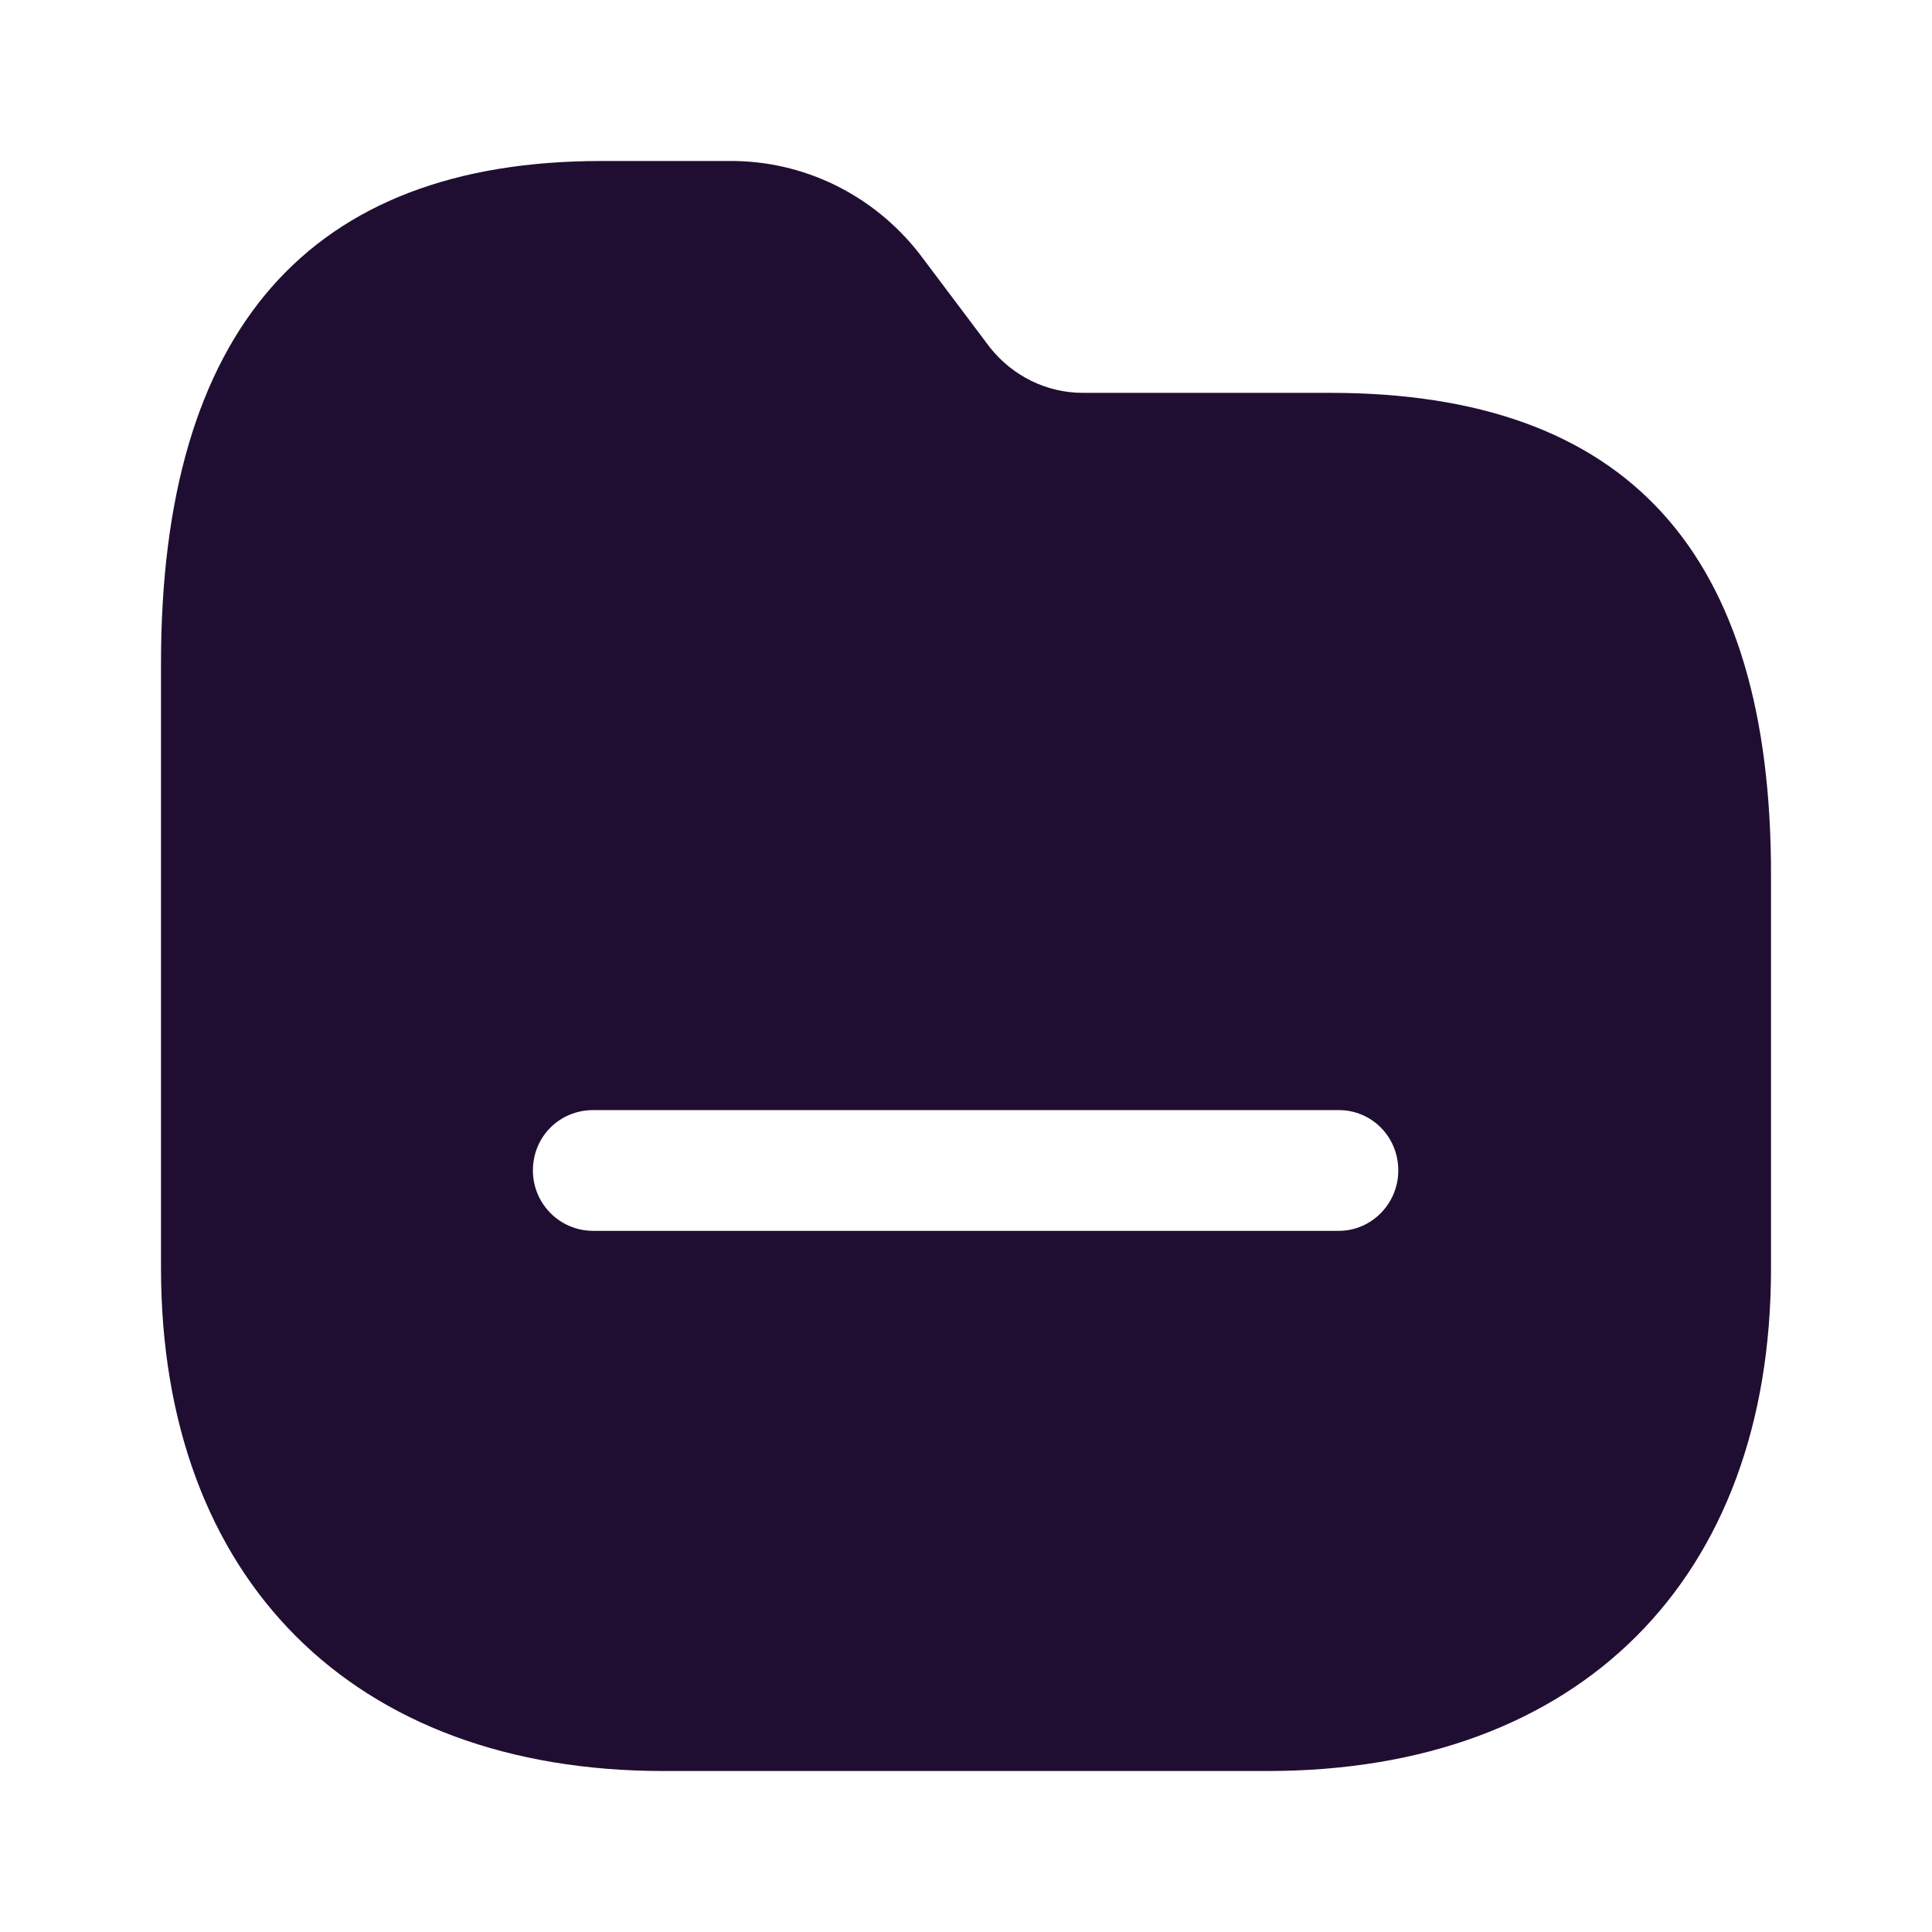
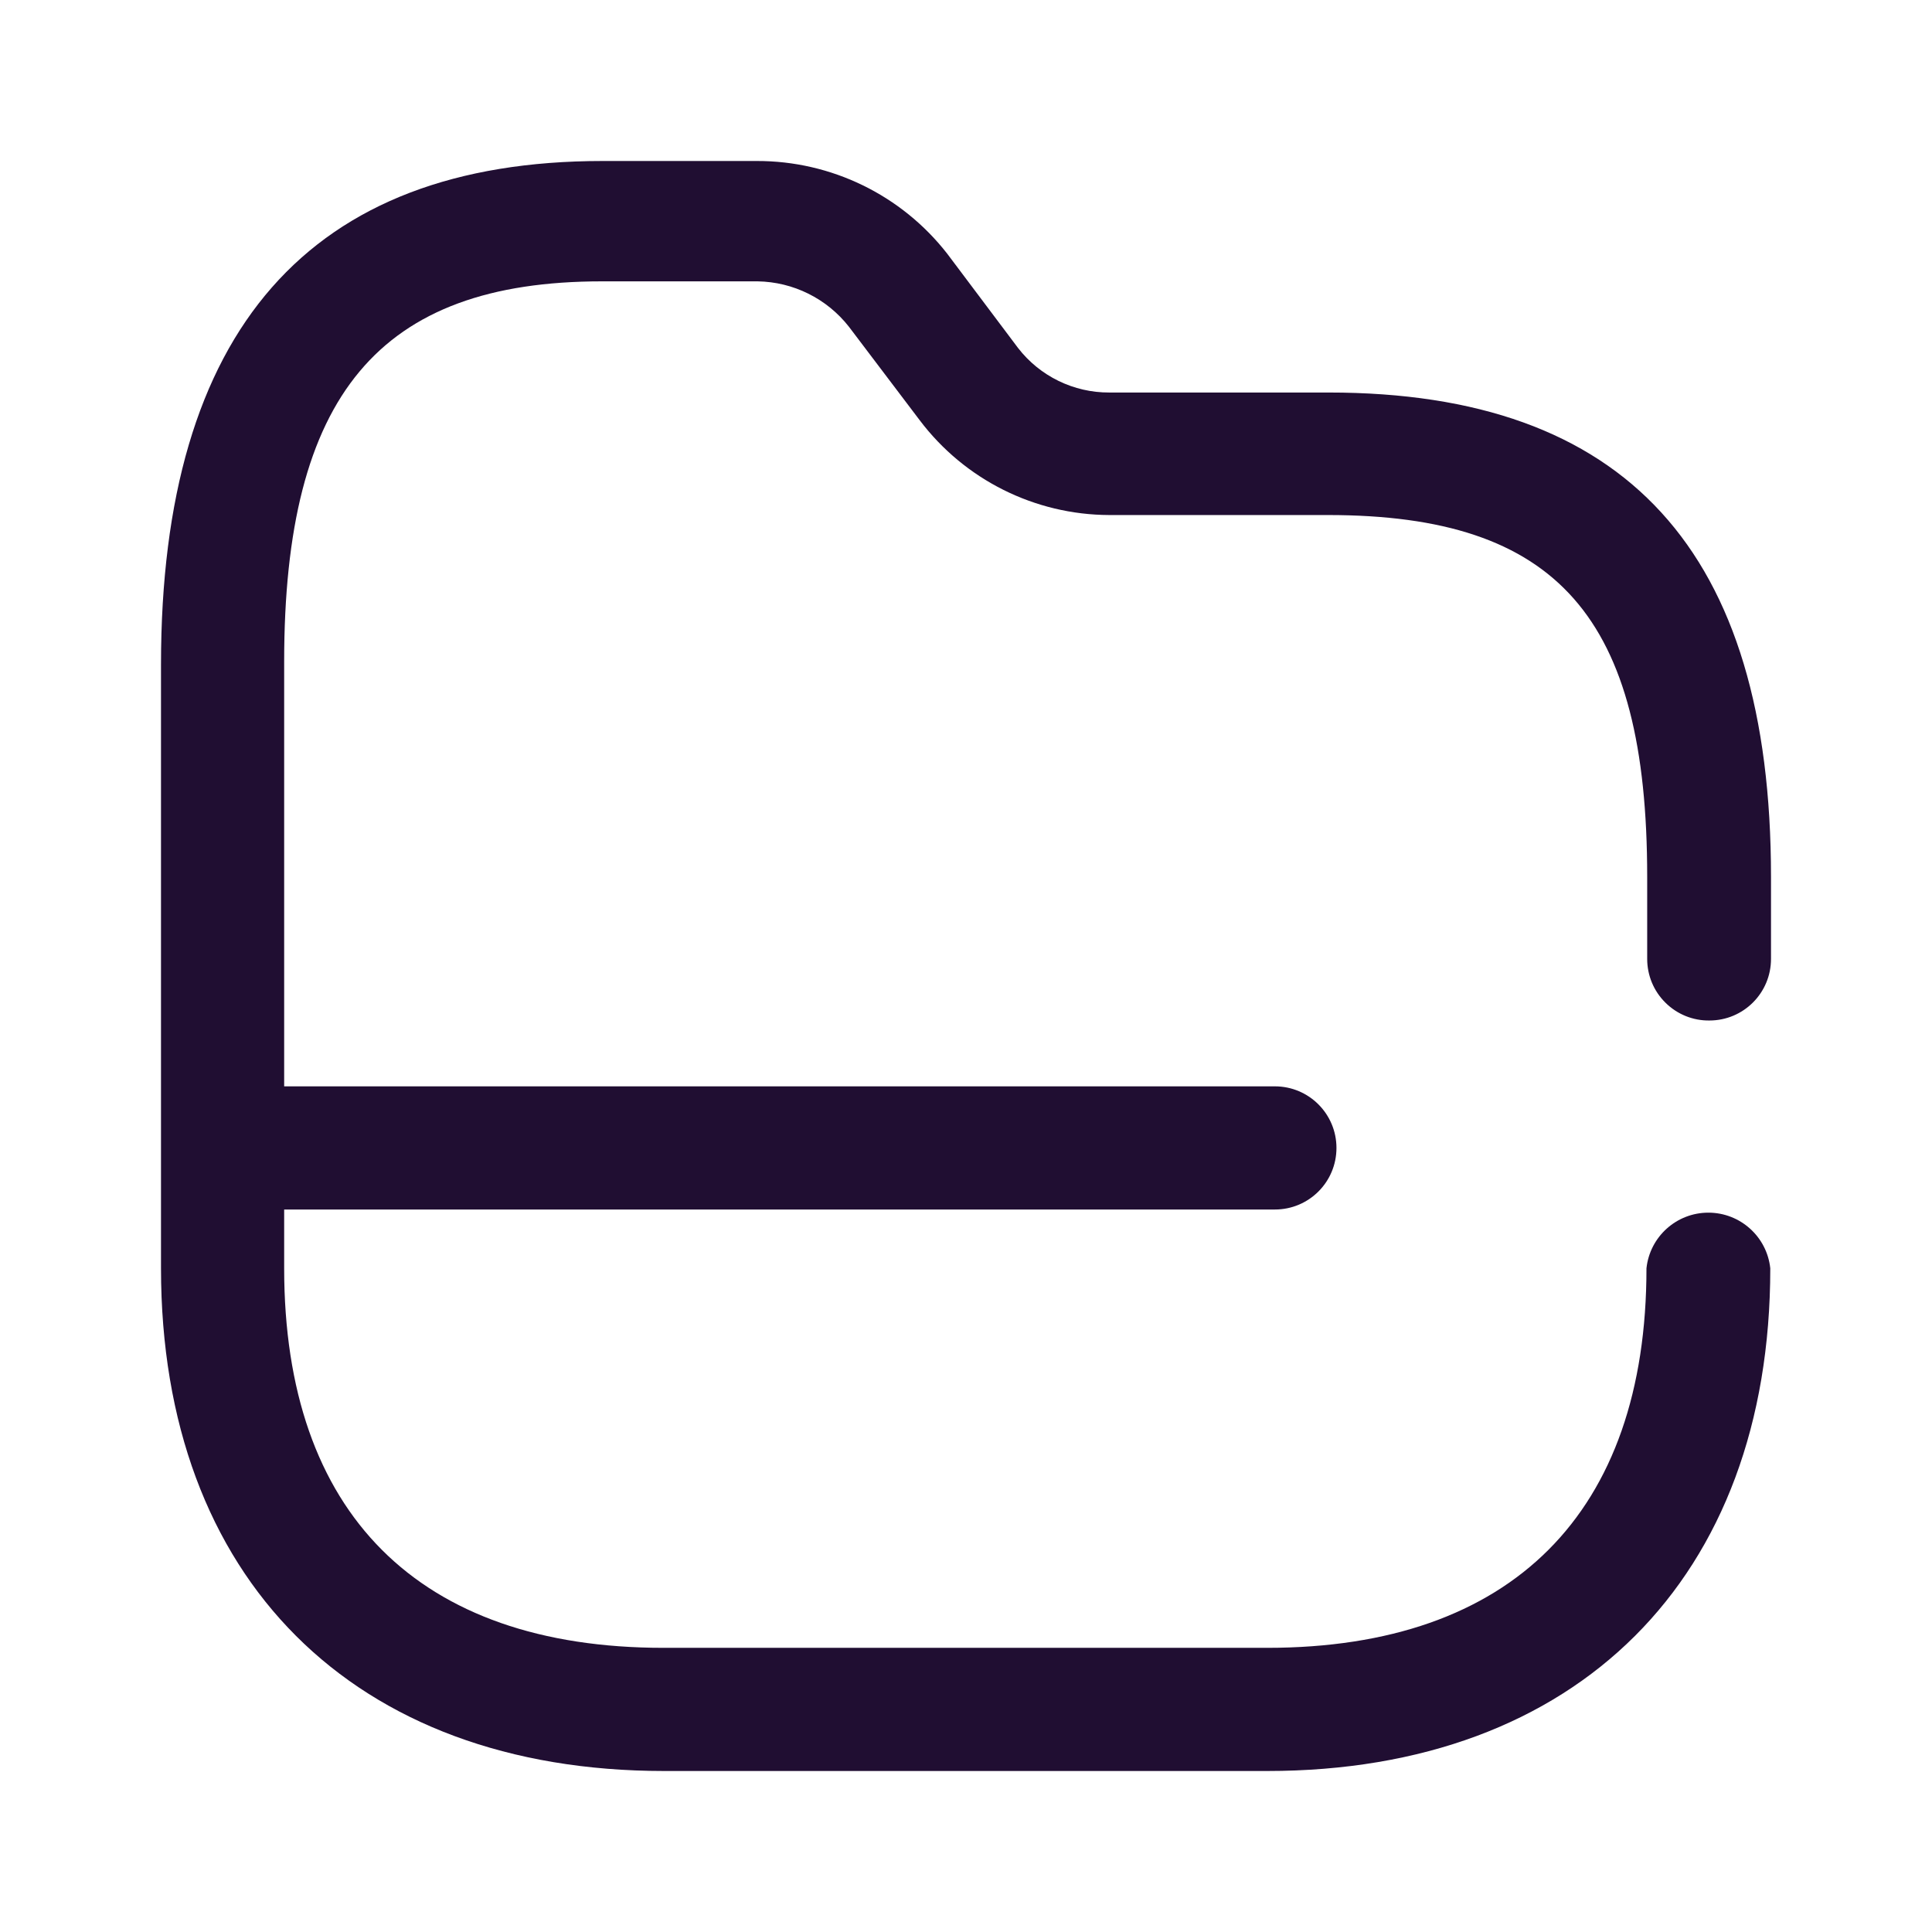
<svg xmlns="http://www.w3.org/2000/svg" width="24" height="24" viewBox="0 0 24 24" fill="none">
-   <path fill-rule="evenodd" clip-rule="evenodd" d="M13.45 4.88H16.52C20.21 4.88 22.01 6.85 22 10.89V15.76C22 19.62 19.62 22 15.75 22H8.24C4.39 22 2 19.62 2 15.75V8.24C2 4.1 3.84 2 7.47 2H9.05C9.981 1.99 10.85 2.42 11.42 3.15L12.3 4.32C12.58 4.67 13 4.88 13.45 4.88ZM7.37 15.29H16.63C17.04 15.29 17.37 14.95 17.37 14.54C17.37 14.12 17.04 13.79 16.63 13.79H7.37C6.95 13.79 6.62 14.12 6.62 14.54C6.62 14.95 6.95 15.29 7.37 15.29Z" fill="#200E32" />
+   <path d="M21.235 12.677C21.658 12.677 22 12.335 22 11.912V10.892C22 6.846 20.198 4.876 16.506 4.876H13.78C13.337 4.878 12.917 4.673 12.646 4.322L11.767 3.152C11.199 2.423 10.326 1.998 9.402 2H7.486C3.846 2 2 4.102 2 8.253V15.755C2 19.608 4.391 22 8.251 22H15.741C19.591 22 21.991 19.608 21.991 15.755C21.949 15.362 21.617 15.064 21.222 15.064C20.827 15.064 20.495 15.362 20.453 15.755C20.453 18.79 18.782 20.47 15.741 20.47H8.242C5.2 20.47 3.53 18.799 3.53 15.755V15.025H15.837C16.26 15.025 16.602 14.683 16.602 14.26C16.602 13.838 16.26 13.495 15.837 13.495H3.53V8.218C3.53 4.911 4.708 3.495 7.477 3.495H9.411C9.855 3.502 10.271 3.709 10.545 4.058L11.424 5.219C11.982 5.959 12.854 6.395 13.78 6.398H16.497C19.354 6.398 20.462 7.673 20.462 10.892V11.912C20.462 12.117 20.543 12.312 20.689 12.456C20.834 12.6 21.031 12.68 21.235 12.677Z" fill="#200E32" />
</svg>
